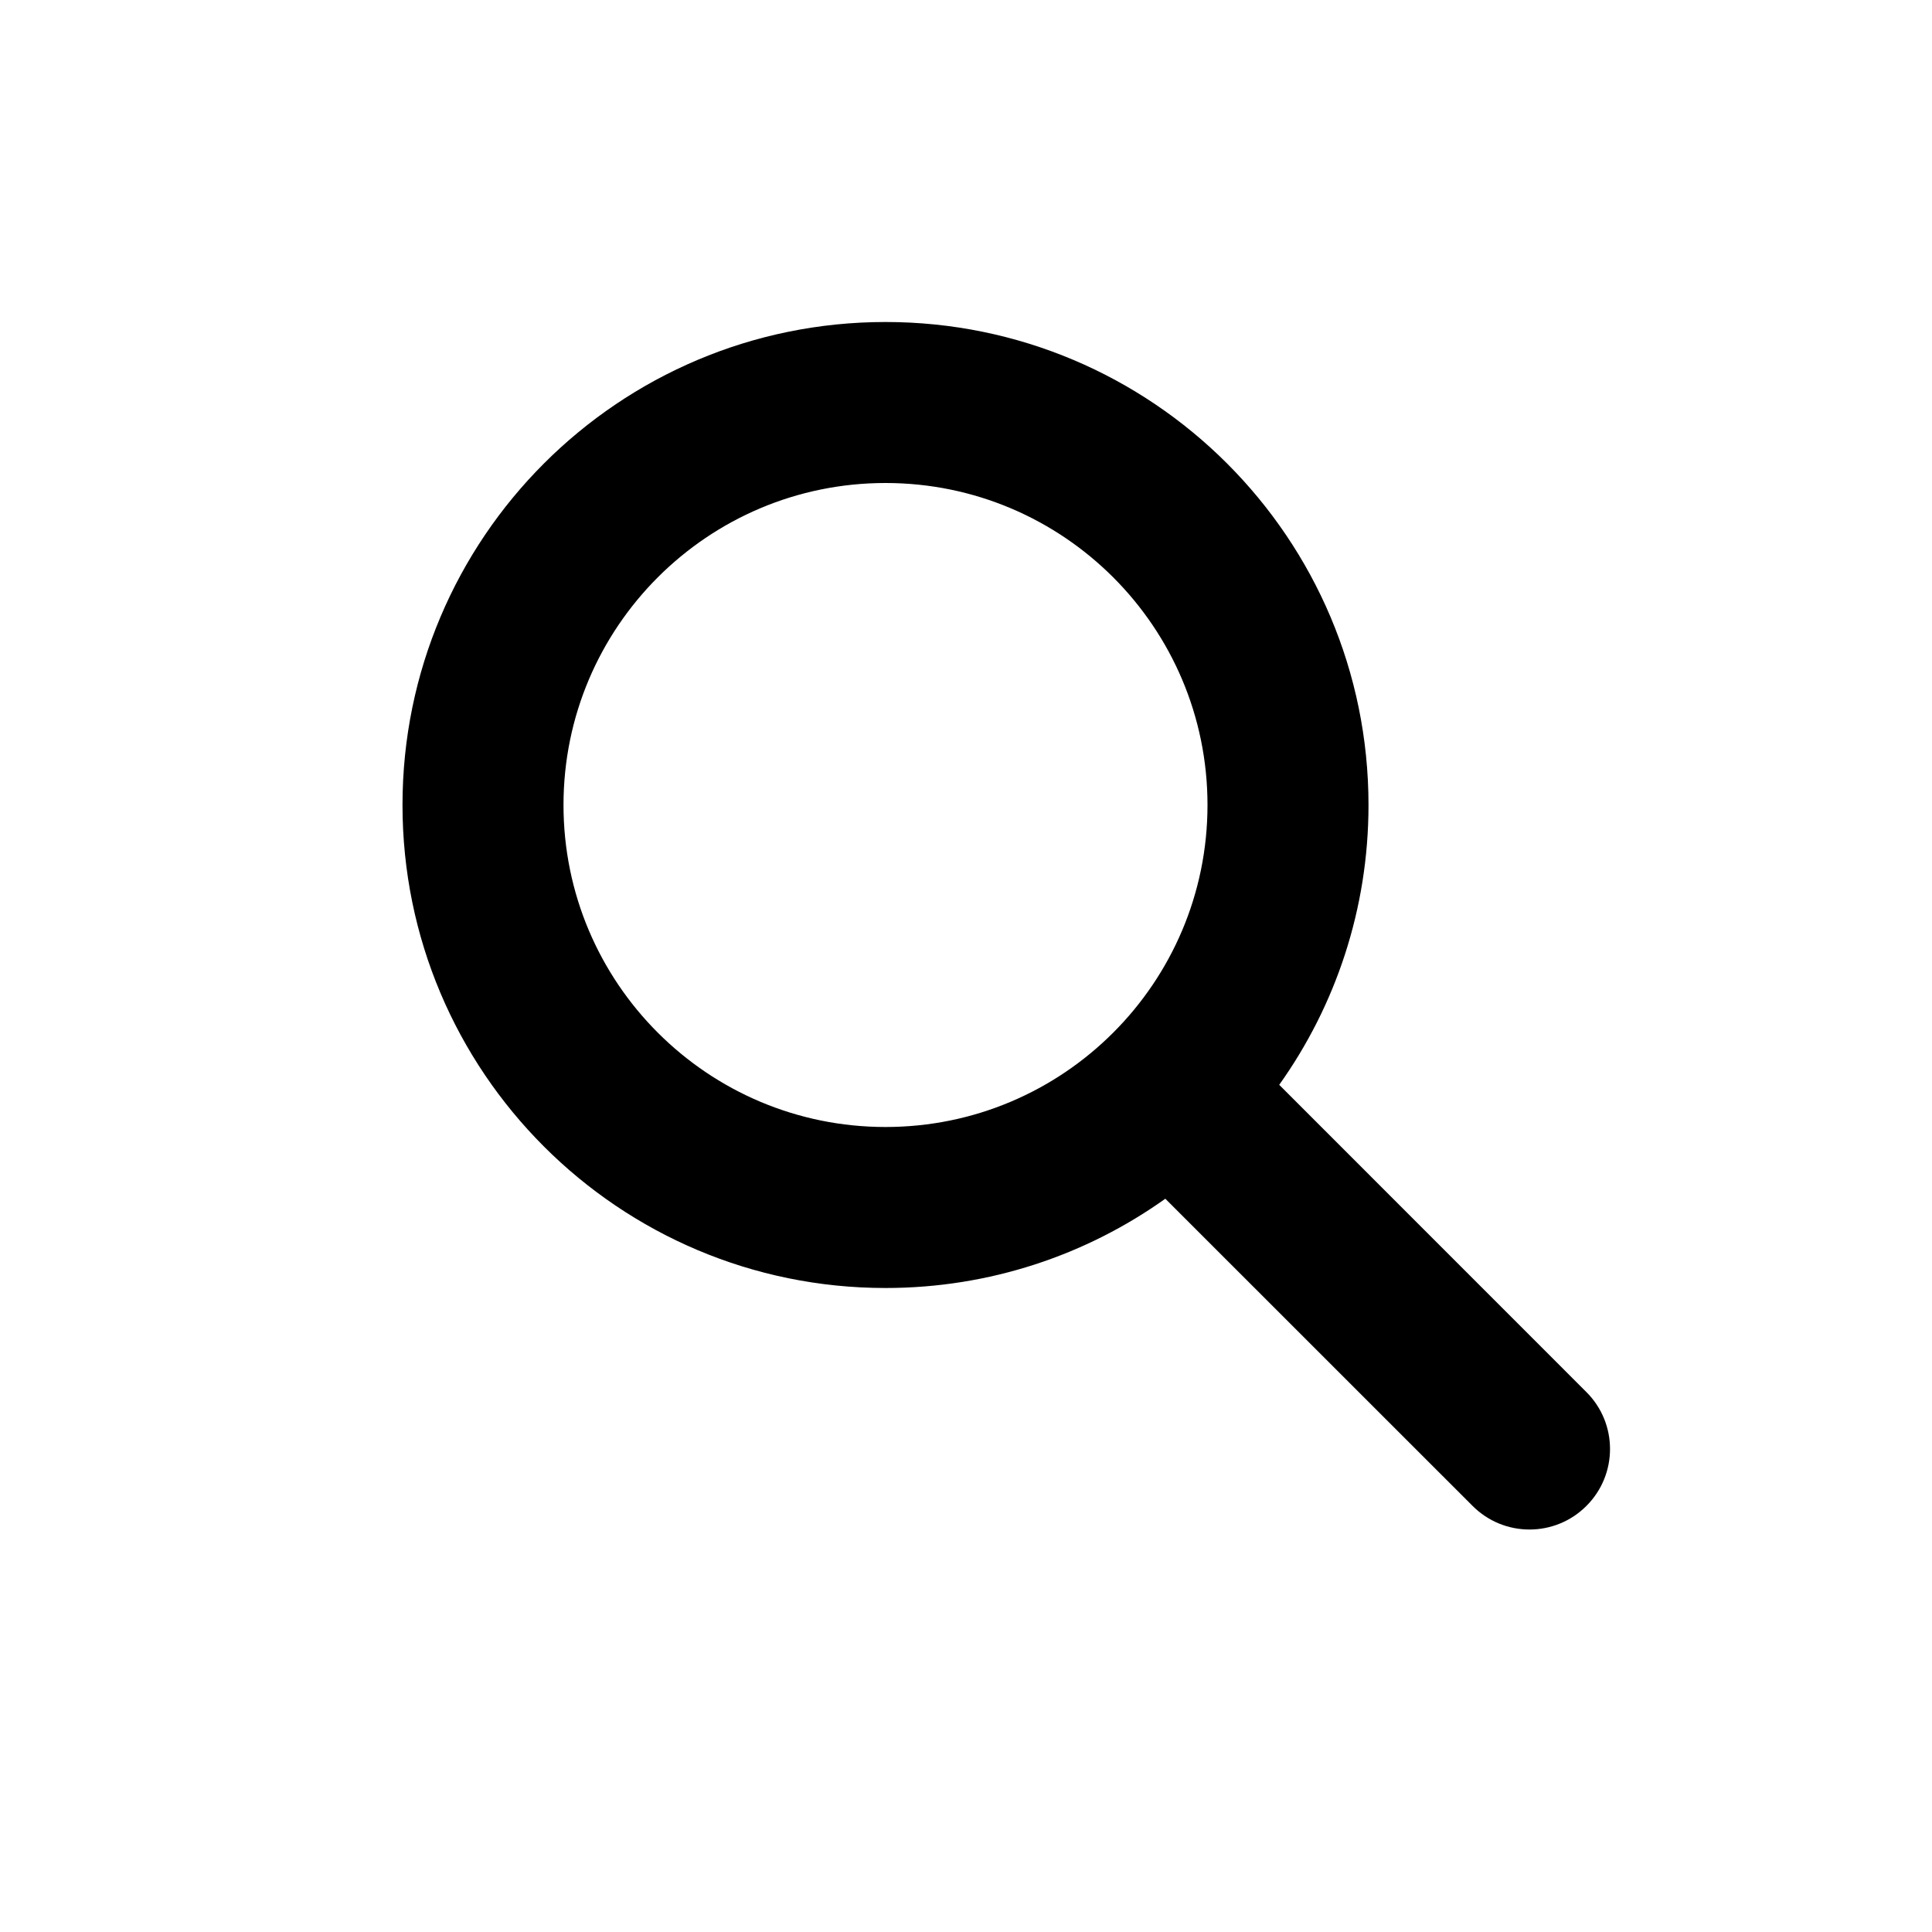
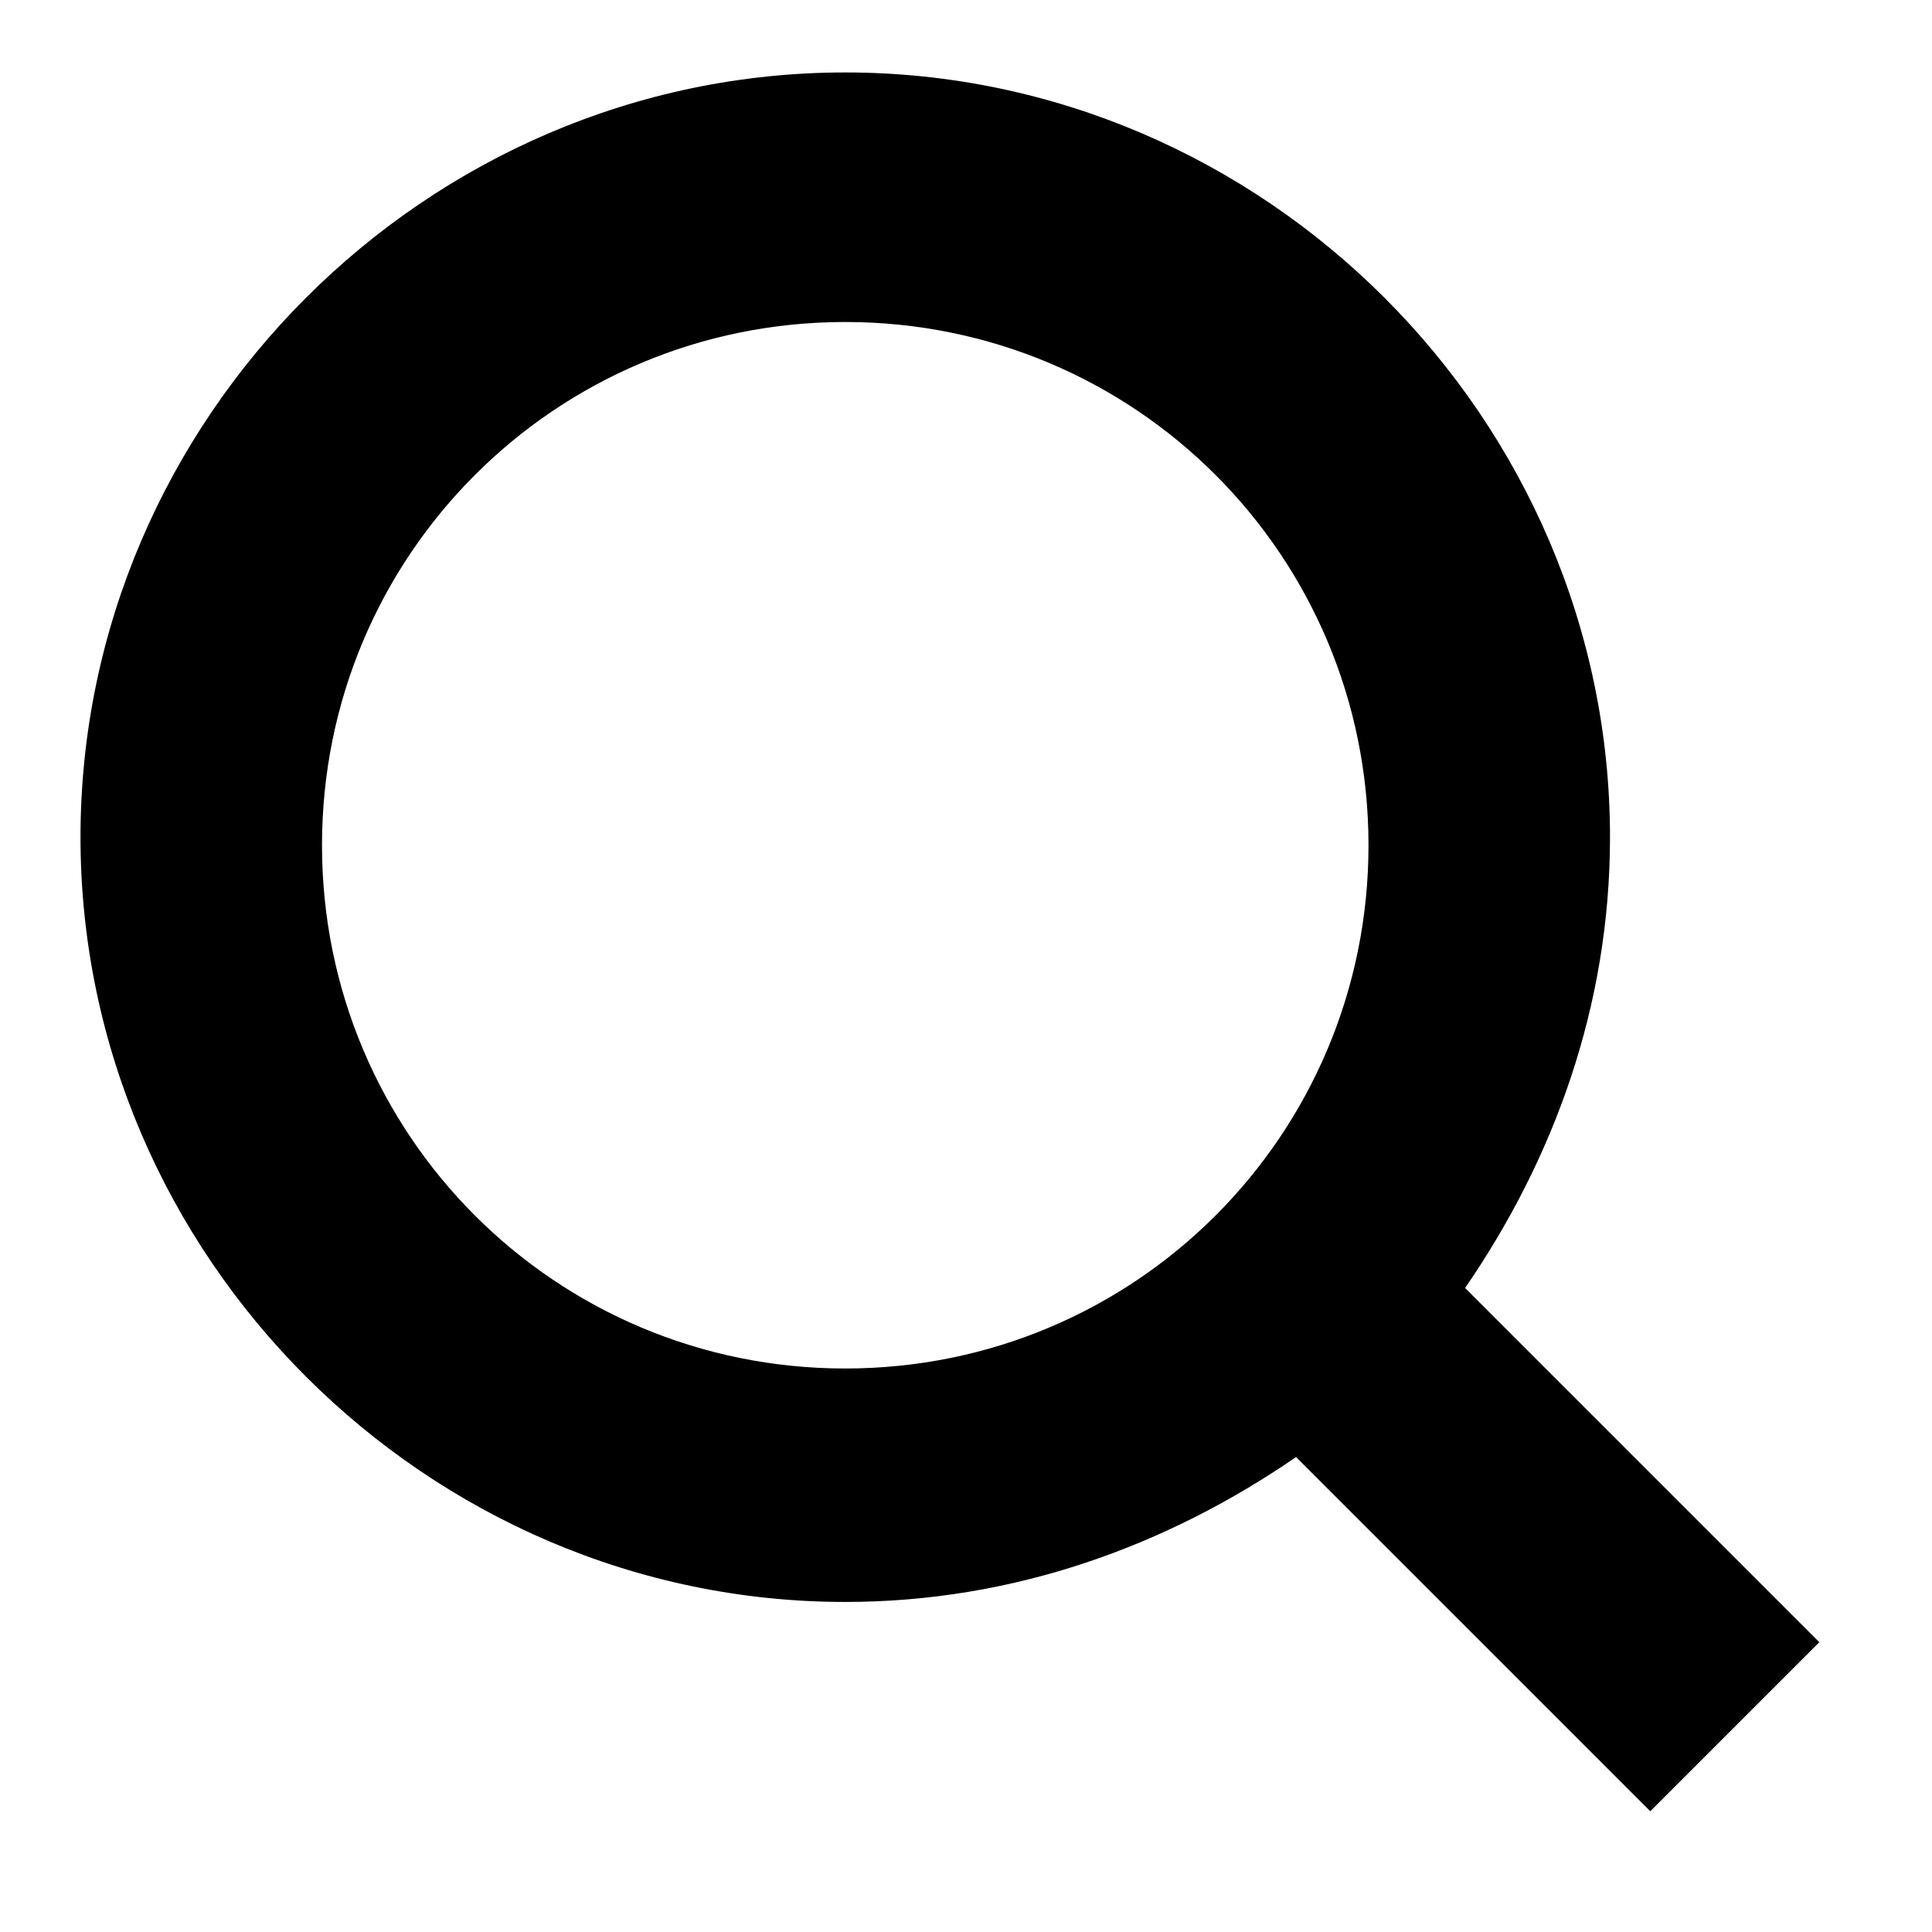
<svg viewBox="0 0 24 24">
-   <path fill-rule="evenodd" clip-rule="evenodd" d="M11 6C8.791 6 7 7.791 7 10C7 12.209 8.791 14 11 14C13.209 14 15 12.209 15 10C15 7.791 13.209 6 11 6ZM5 10C5 6.686 7.686 4 11 4C14.314 4 17 6.686 17 10C17 11.296 16.589 12.496 15.891 13.476L19.707 17.293C20.098 17.683 20.098 18.317 19.707 18.707C19.317 19.098 18.683 19.098 18.293 18.707L14.476 14.891C13.496 15.589 12.296 16 11 16C7.686 16 5 13.314 5 10Z" />
+   <g transform="matrix(     1 0     0 1     1 0.8999939   )">
+     <path fill-rule="nonzero" clip-rule="nonzero" d="M 21.6 19.5 L 17.2 15.1 C 18.3 13.5 19 11.6 19 9.5 C 19 4.3 14.7 0 9.5 0 C 4.3 0 0 4.3 0 9.5 C 0 14.7 4.3 19 9.5 19 C 11.6 19 13.5 18.3 15.1 17.2 L 19.5 21.6 L 21.6 19.5 Z M 3 9.6 C 3 6 5.9 3.1 9.5 3.1 C 13.1 3.1 16 6 16 9.6 C 16 13.2 13.1 16.1 9.5 16.1 C 5.9 16.1 3 13.2 3 9.6 Z" fill="currentColor" />
+   </g>
</svg>
